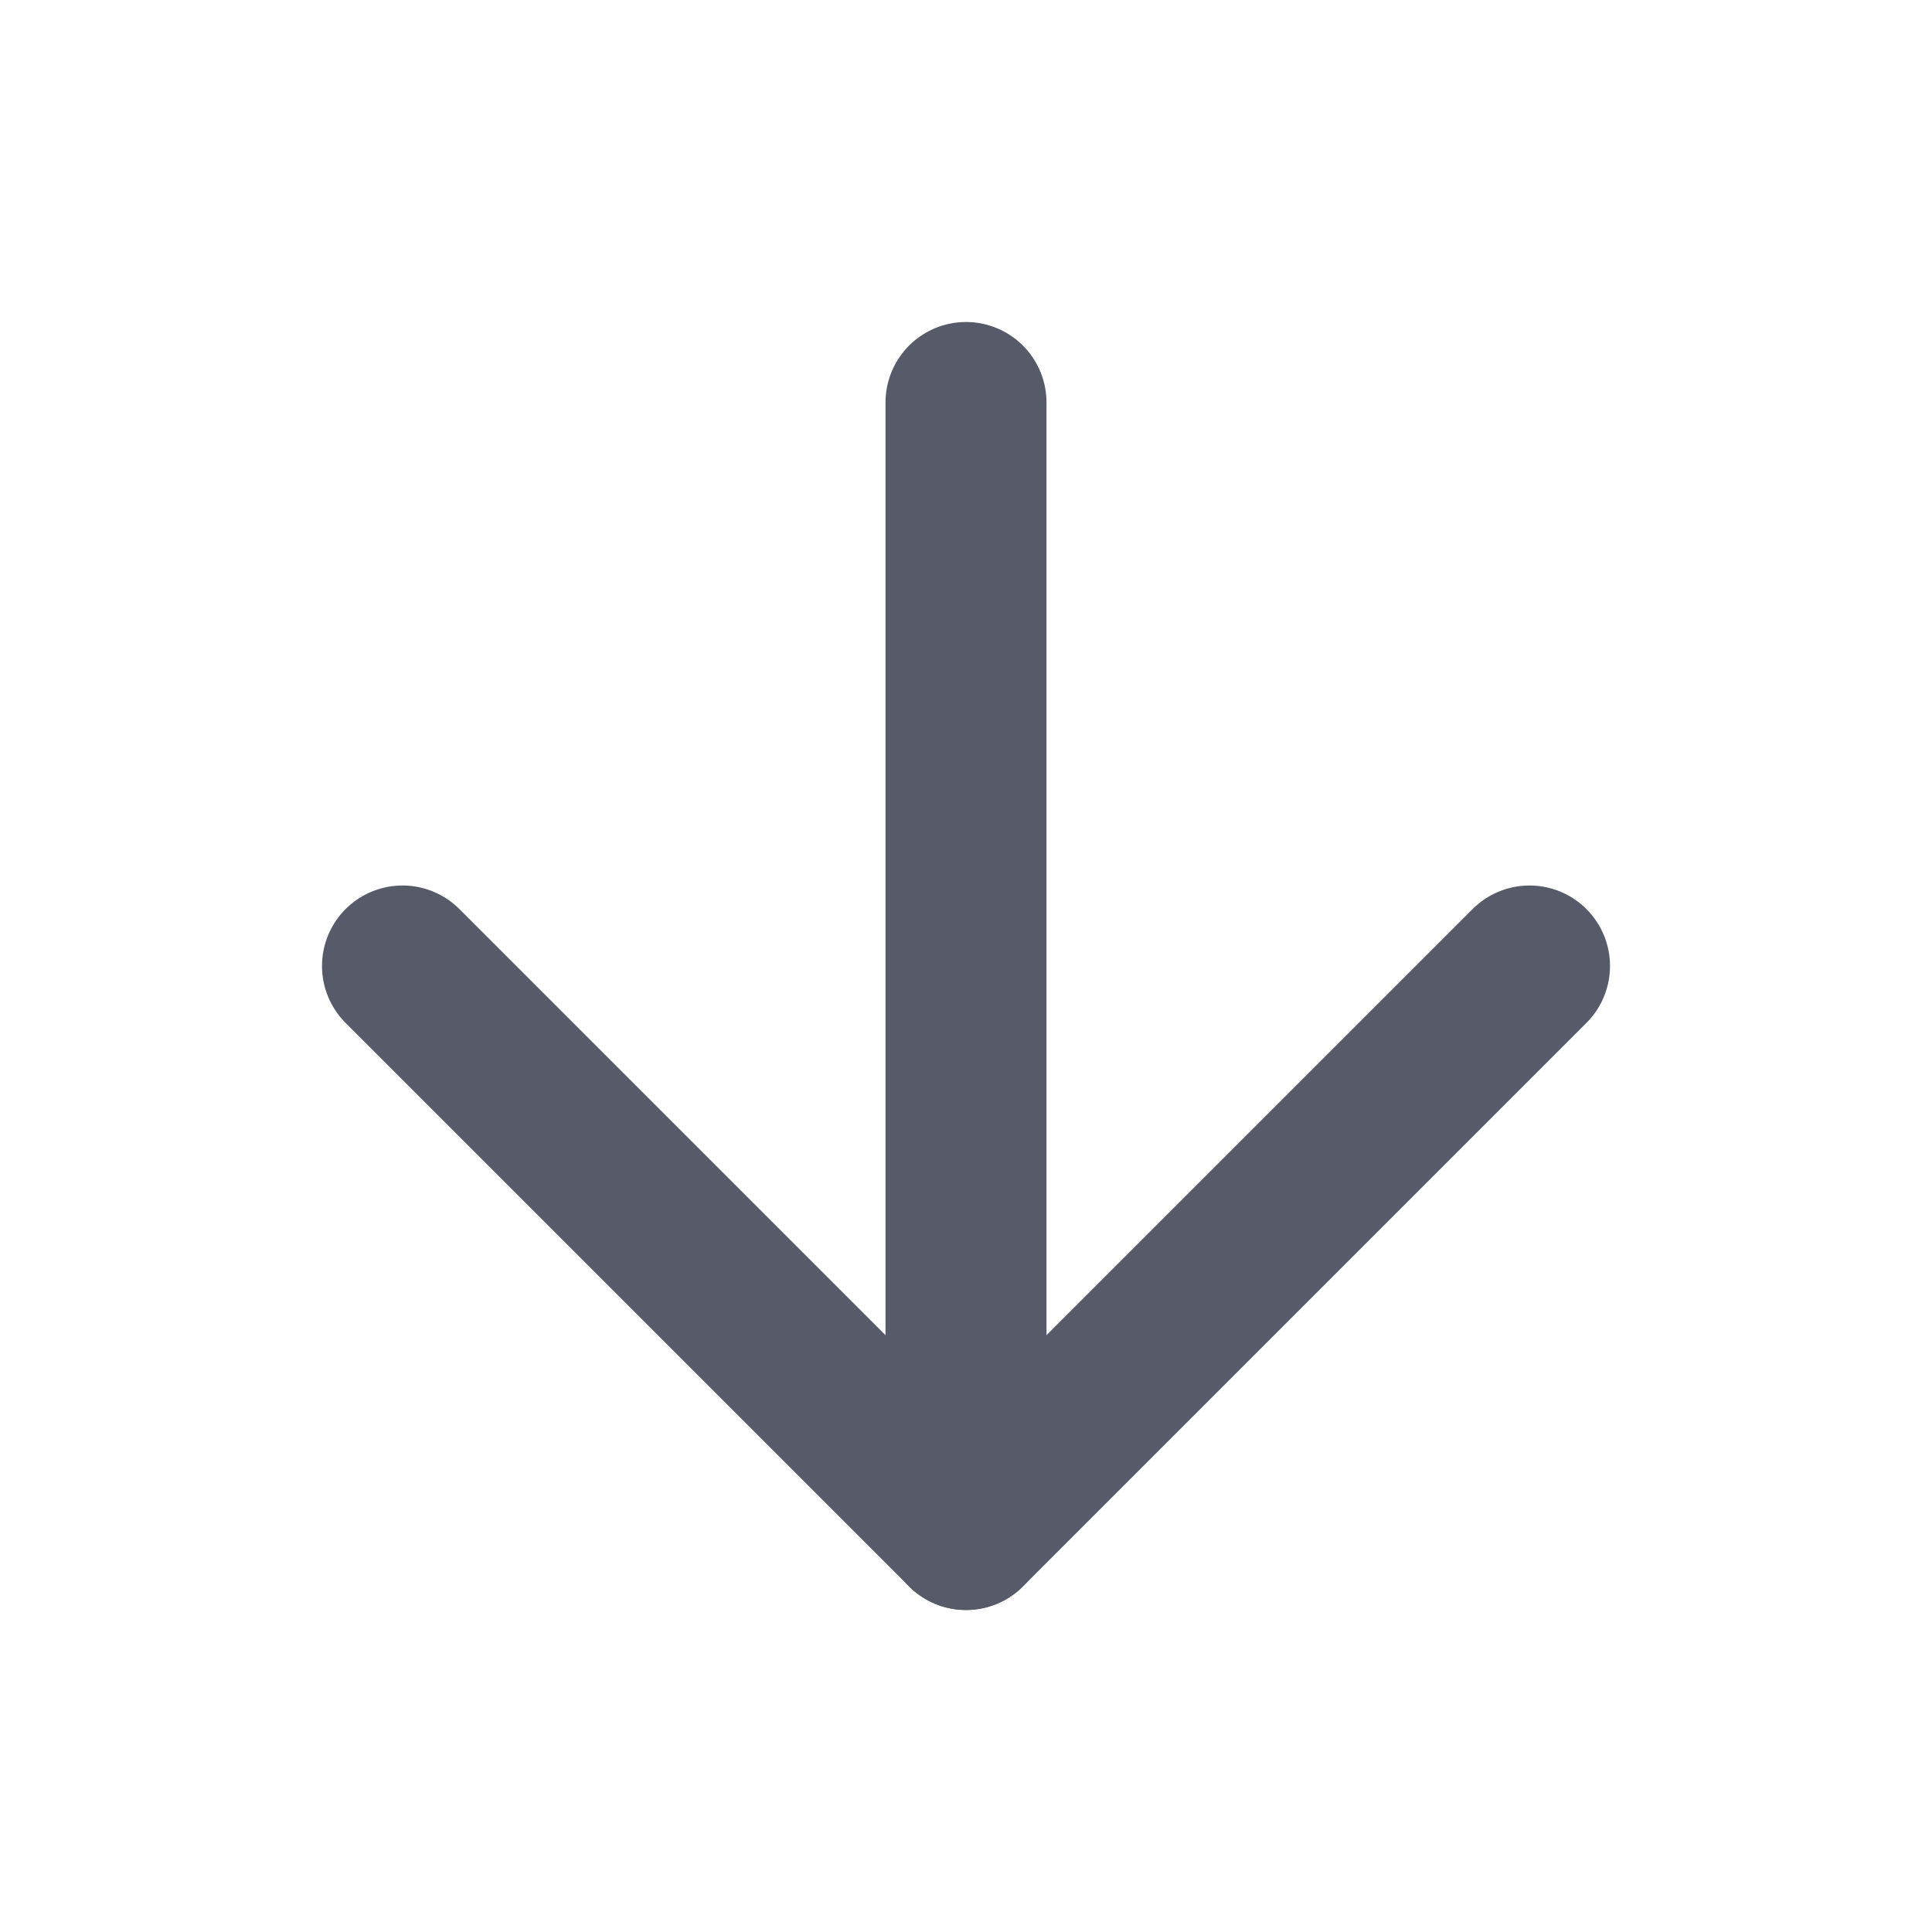
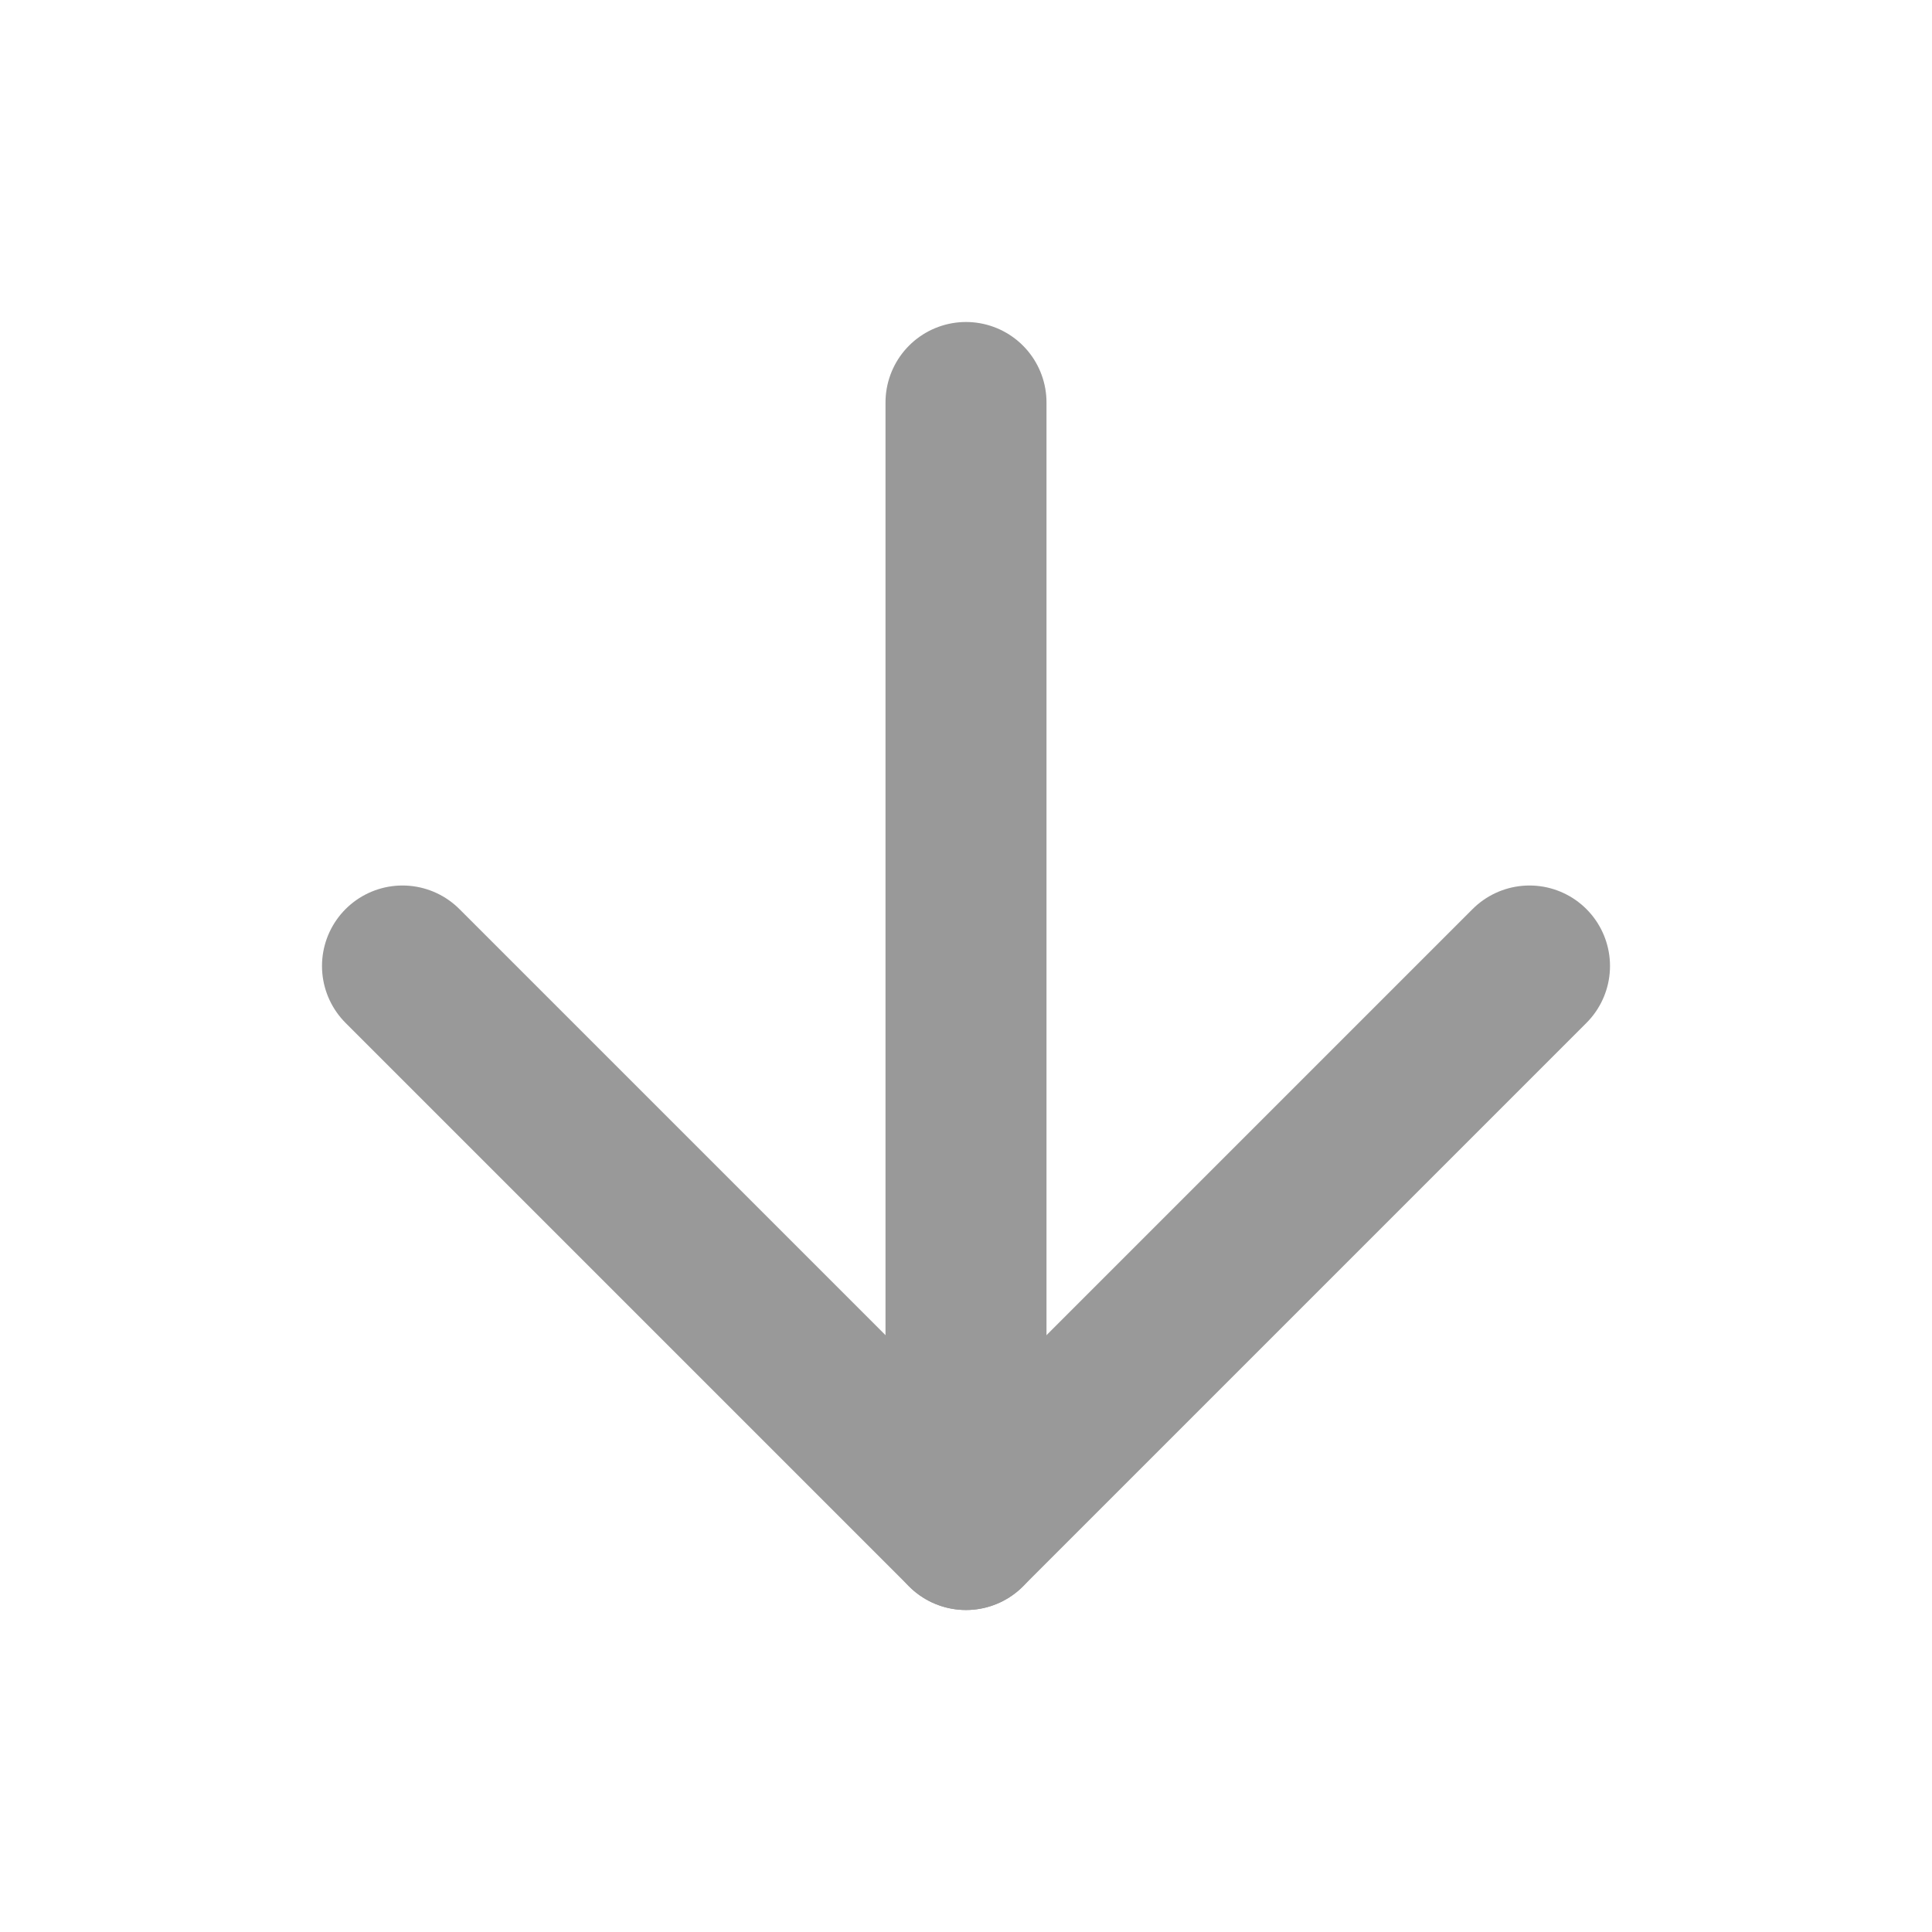
- <svg xmlns="http://www.w3.org/2000/svg" width="16" height="16" viewBox="0 0 24 24" fill="none" stroke="#565A69" stroke-width="2" stroke-linecap="round" stroke-linejoin="round">
+ <svg xmlns="http://www.w3.org/2000/svg" width="16" height="16" viewBox="0 0 24 24" fill="none" stroke="#999" stroke-width="2" stroke-linecap="round" stroke-linejoin="round">
  <line x1="12" y1="5" x2="12" y2="19" />
  <polyline points="19 12 12 19 5 12" />
</svg>
